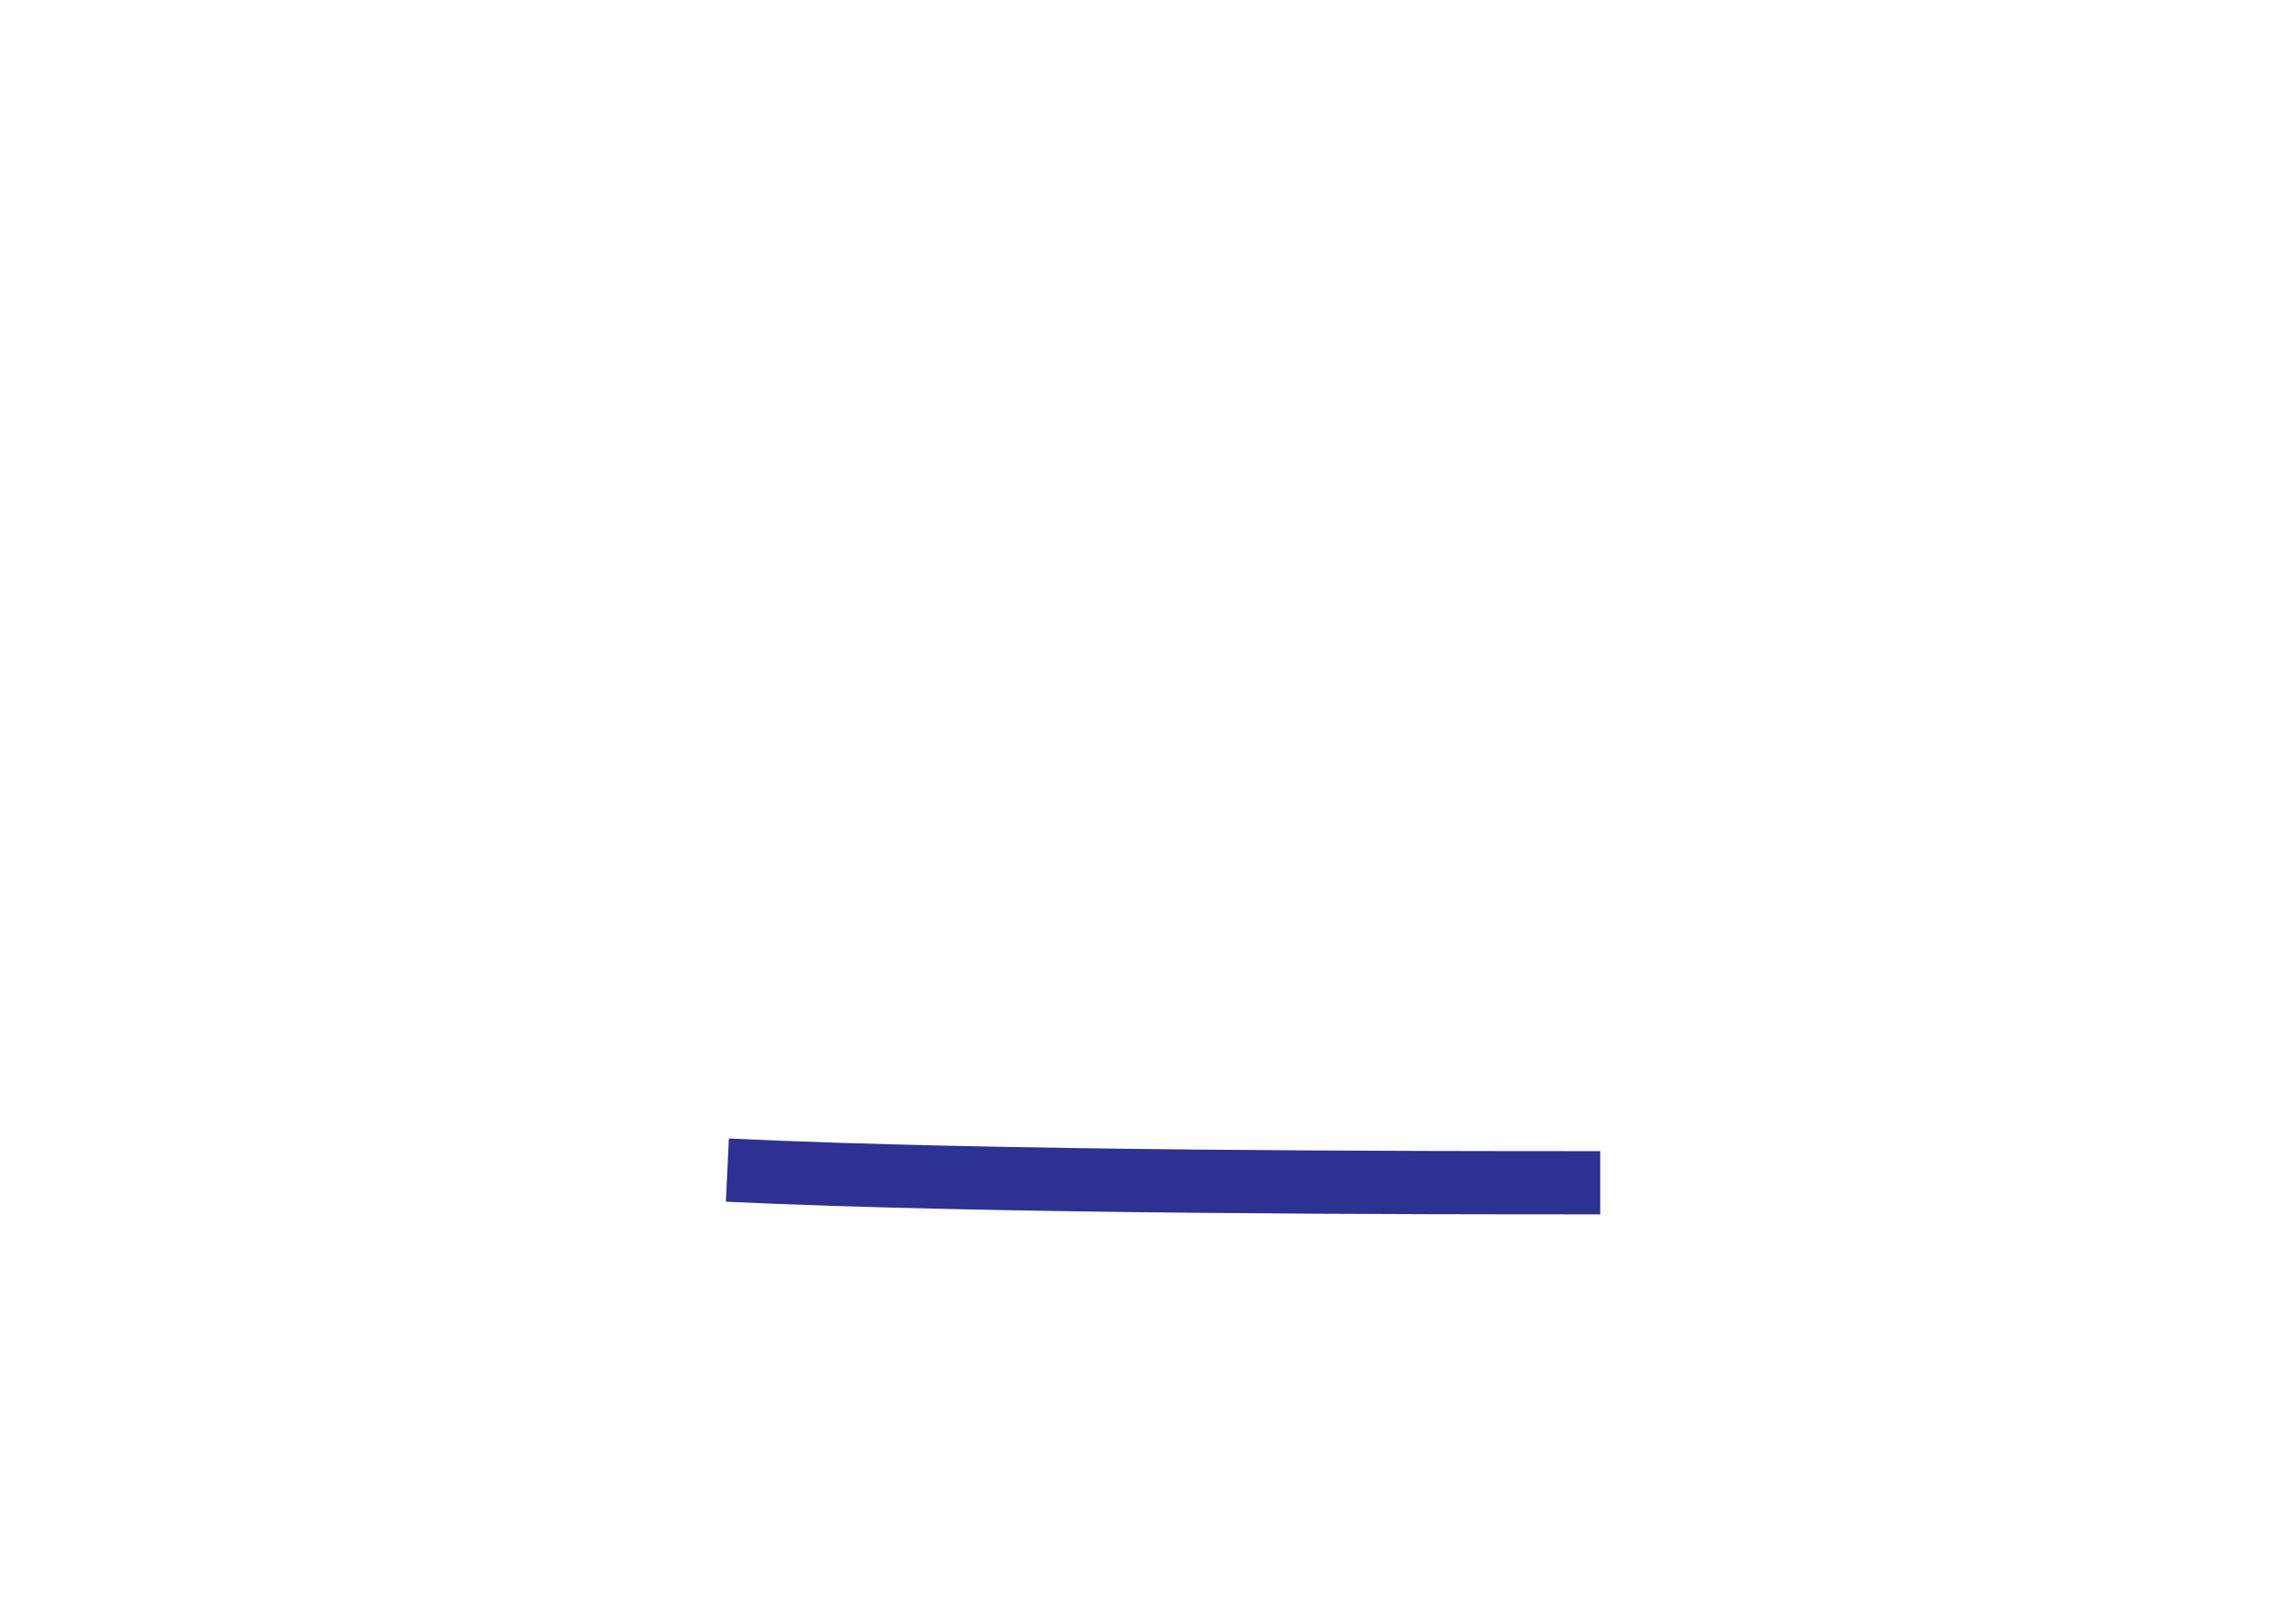
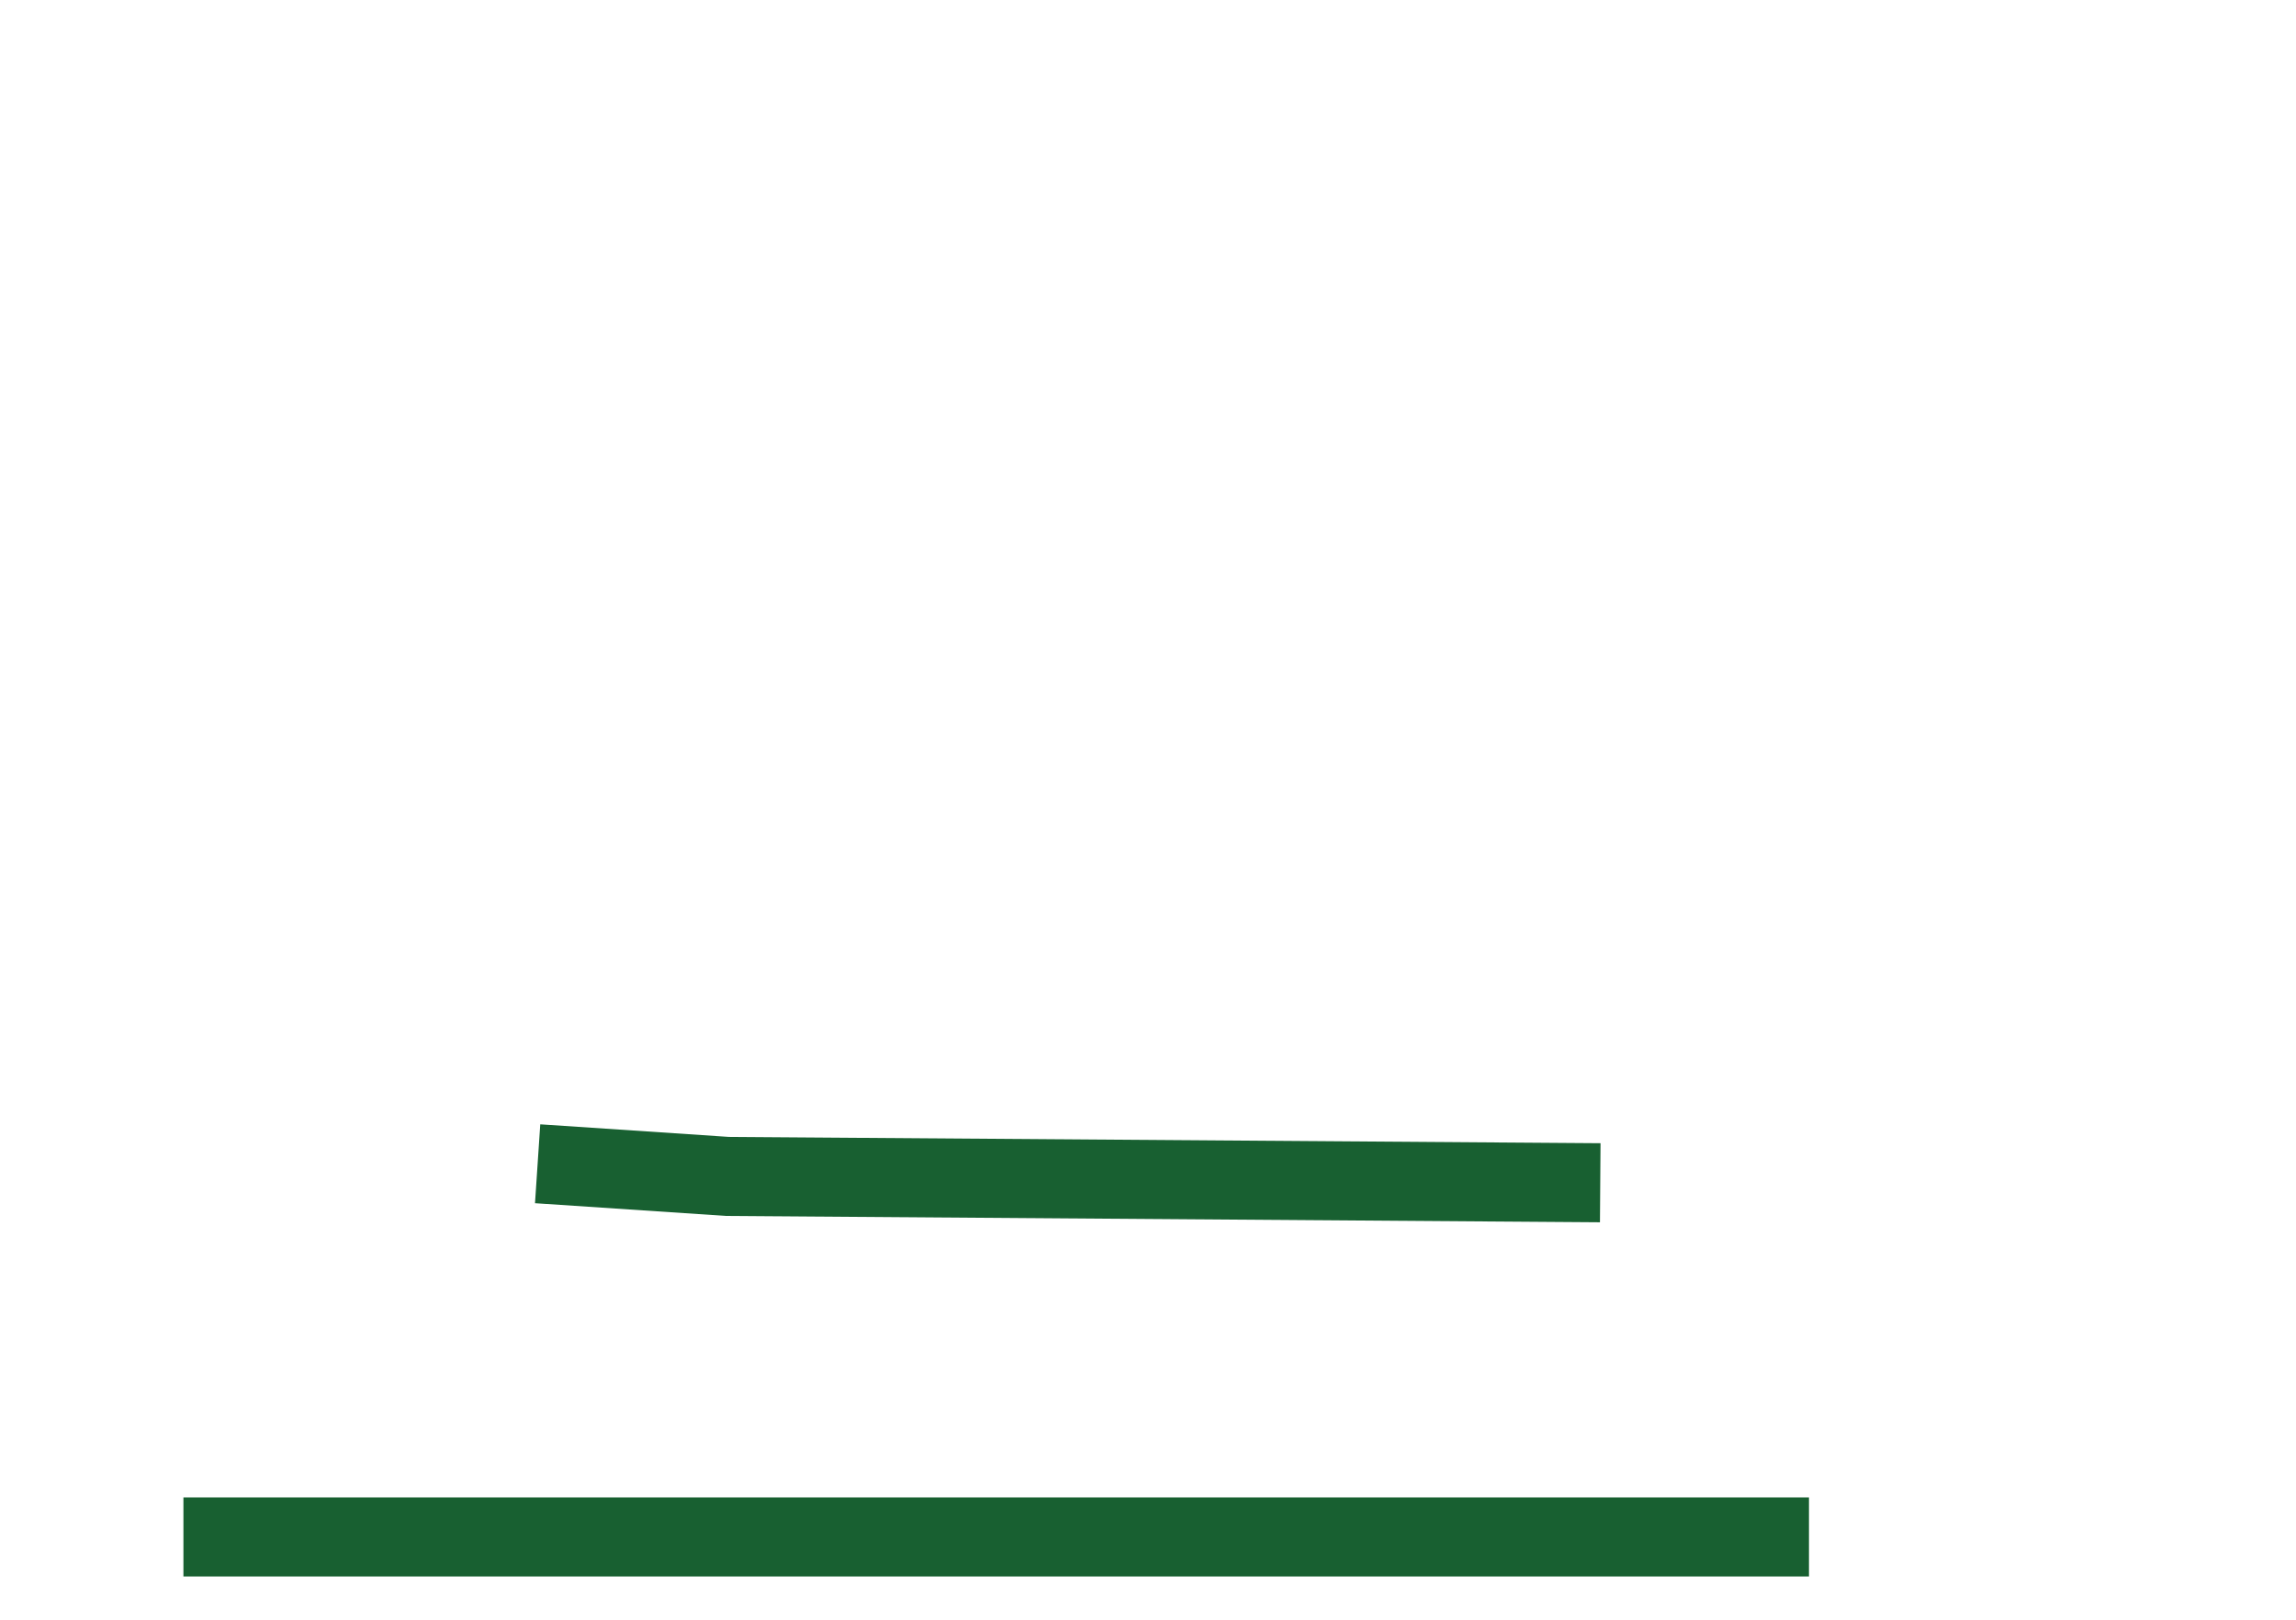
- <svg xmlns="http://www.w3.org/2000/svg" version="1.1" x="0px" y="0px" viewBox="0 0 36.3 25.6" style="enable-background:new 0 0 36.3 25.6;" xml:space="preserve">
+ <svg xmlns="http://www.w3.org/2000/svg" version="1.1" id="Layer_1" x="0px" y="0px" viewBox="0 0 36.3 25.6" style="enable-background:new 0 0 36.3 25.6;" xml:space="preserve">
  <style type="text/css">
	.st0{display:none;}
	.st1{display:inline;}
- 	.st2{fill:none;stroke:#2E3192;stroke-miterlimit:10;}
- 	.st3{display:inline;fill:#662D91;}
+ 	.st2{display:inline;fill:#662D91;}
+ 	.st3{fill:none;stroke:#186031;stroke-width:1.25;stroke-miterlimit:10;}
</style>
-   <g id="Layer_1" class="st0">
+   <g id="Layer_1_1_" class="st0">
    <g class="st1">
-       <path d="M5.4,1C5.2,1.7,5.1,2.4,5,3.1c-0.4,2.4-0.7,4.8-1.1,7.3c-0.3,2-0.6,4.1-0.9,6.1c-0.1,0.7,0.2,1.3,0.3,1.9    c0.1,0.5,0.3,1,0.5,1.5c0.3,0.9,0.1,1.6-0.6,2.2c-0.6,0.5-1.3,1.1-2,1.6C1.1,23.8,1.1,23.9,1,24c0.1,0.1,0.3,0.1,0.4,0.2    c0.1,0,0.2,0,0.4,0c7,0,14,0,21,0c0.1,0,0.2,0,0.2,0.1c-0.3,0.1-0.6,0.3-1,0.5c0.3,0.2,0.5,0.3,0.8,0.4c0,0,0,0.1,0,0.1    c-0.2,0-0.4,0-0.5,0c-6.6,0-13.2,0-19.8,0c-0.4,0-0.9,0-1.3-0.1c-0.6-0.1-1-0.3-1.2-0.9c-0.2-0.6,0.1-1,0.6-1.3    c0.6-0.5,1.2-1,1.9-1.5C3,21,3,20.8,2.9,20.2c-0.1-0.4-0.2-0.9-0.4-1.3C2,17.7,2,16.5,2.2,15.2c0.4-2.3,0.7-4.6,1.1-6.8    C3.6,5.9,4,3.5,4.4,1c0-0.2,0.1-0.3,0.1-0.5C4.8,0,5.2-0.1,5.7,0.1c1,0.4,1.8,1.1,2.5,1.9C9,2.8,9.7,3.6,10.5,4.5    c0.6,0.6,1.3,1.1,2.1,1.4c1.4,0.5,1.9,1.8,1.5,3.3C14,9.5,13.9,9.7,13.8,10c-0.3,0.8-0.2,1.2,0.5,1.7c0.9,0.7,1.8,1.3,2.7,2    c0.7,0.5,1.4,0.9,2.1,1.5c0.6,0.5,0.6,1.4-0.1,1.8c-0.5,0.3-1,0.4-1.5,0.3c-2.4-0.3-4.7-0.6-7.1-1c-1.1-0.2-1.9,0.3-2.5,1.2    c-0.1,0.2-0.2,0.4-0.4,0.6c0.4,0.1,0.8,0.2,1.2,0.2c1.2,0.1,2.5,0.2,3.7,0.2c5,0,9.9,0,14.9,0c0.8,0,1.1-0.2,1.2-1    c0.2-1.2-0.3-2.2-1-3c-0.7-0.7-1.5-1.2-2.5-1.5c-1.3-0.4-2.4-0.9-3.5-1.6c-1-0.6-1.5-1.8-1.1-3.1c0.4-1.3,0.9-2.6,1.4-3.8    C22,4,22.3,3.4,22.7,2.9C22.9,2.4,23.4,2.1,24,2c0.6-0.1,1,0.1,1.4,0.5c1.2,1.2,2.3,2.5,3,4.1c1.1,2.4,2.4,4.7,3.5,7    c1.4,2.7,2.7,5.4,4.1,8.1c0.3,0.6,0.3,1.2-0.1,1.7c-0.4,0.7-0.9,1.3-1.7,1.6c-0.5,0.2-1.1,0.3-1.6,0.3c-2.2,0-4.5,0-6.8,0.1    c-0.2,0-0.4-0.1-0.4,0.2c0,0-0.1,0.1-0.2,0.1c-0.4,0-0.8,0-1.2,0c-0.1,0-0.2-0.1-0.2-0.2c0-0.4,0-0.8,0-1.2c0-0.1,0.2-0.2,0.3-0.2    c0.4,0,0.7,0,1.1,0c0.1,0,0.2,0,0.2,0.1c0.1,0.4,0.4,0.2,0.6,0.2c2.2,0,4.4,0,6.6,0c1.2,0,2-0.6,2.5-1.6c0.1-0.1,0-0.3,0-0.5    c-1.7-3.3-3.4-6.6-5-9.9c-1-2-2-4.1-3.1-6.1c-0.4-0.8-1.1-1.4-1.6-2.1c-0.2-0.3-0.4-0.5-0.7-0.7c-0.3-0.3-0.6-0.4-1-0.1    c-0.2,0.2-0.4,0.4-0.5,0.7c-0.6,1.4-1.2,2.8-1.8,4.3c-0.1,0.3-0.2,0.5-0.2,0.8c-0.1,0.8,0.3,1.3,0.9,1.7c1,0.6,2.1,1.1,3.2,1.5    c1.7,0.5,2.9,1.5,3.7,3.1c0.5,1,0.6,2,0.2,3.1c-0.3,0.8-0.9,1.2-1.8,1.2c-1,0-2,0-2.9,0c-4.5,0-9,0-13.5,0c-1.2,0-2.4-0.2-3.6-0.4    c-0.2,0-0.5-0.2-0.7-0.3c-0.3-0.2-0.4-0.7-0.1-1.2c0.4-0.9,1-1.6,1.9-2.1c0.6-0.3,1.2-0.3,1.8-0.2c1.8,0.2,3.7,0.5,5.5,0.7    c0.6,0.1,1.2,0.2,1.8,0.2c0.2,0,0.4,0,0.7-0.1c0.1,0,0.2-0.1,0.2-0.2c0-0.1-0.1-0.2-0.1-0.2c-1.1-0.8-2.3-1.6-3.4-2.4    c-0.6-0.5-1.2-1-1.8-1.5c-0.5-0.4-0.5-1-0.4-1.6c0.1-0.4,0.3-0.9,0.4-1.3c0.3-1.1,0-1.8-1.1-2.2c-1.2-0.4-2-1.3-2.8-2.2    C8.5,3.7,7.8,3,7.1,2.2C6.7,1.7,6.1,1.3,5.4,1z" />
+       <path d="M5.4,1C5.2,1.7,5.1,2.4,5,3.1c-0.4,2.4-0.7,4.8-1.1,7.3c-0.3,2-0.6,4.1-0.9,6.1c-0.1,0.7,0.2,1.3,0.3,1.9    c0.1,0.5,0.3,1,0.5,1.5c0.3,0.9,0.1,1.6-0.6,2.2c-0.6,0.5-1.3,1.1-2,1.6C1.1,23.8,1.1,23.9,1,24c0.1,0.1,0.3,0.1,0.4,0.2    c0.1,0,0.2,0,0.4,0c7,0,14,0,21,0c0.1,0,0.2,0,0.2,0.1c-0.3,0.1-0.6,0.3-1,0.5c0.3,0.2,0.5,0.3,0.8,0.4v0.1c-0.2,0-0.4,0-0.5,0    c-6.6,0-13.2,0-19.8,0c-0.4,0-0.9,0-1.3-0.1c-0.6-0.1-1-0.3-1.2-0.9s0.1-1,0.6-1.3c0.6-0.5,1.2-1,1.9-1.5C3,21,3,20.8,2.9,20.2    c-0.1-0.4-0.2-0.9-0.4-1.3C2,17.7,2,16.5,2.2,15.2c0.4-2.3,0.7-4.6,1.1-6.8C3.6,5.9,4,3.5,4.4,1c0-0.2,0.1-0.3,0.1-0.5    C4.8,0,5.2-0.1,5.7,0.1c1,0.4,1.8,1.1,2.5,1.9C9,2.8,9.7,3.6,10.5,4.5c0.6,0.6,1.3,1.1,2.1,1.4c1.4,0.5,1.9,1.8,1.5,3.3    C14,9.5,13.9,9.7,13.8,10c-0.3,0.8-0.2,1.2,0.5,1.7c0.9,0.7,1.8,1.3,2.7,2c0.7,0.5,1.4,0.9,2.1,1.5c0.6,0.5,0.6,1.4-0.1,1.8    c-0.5,0.3-1,0.4-1.5,0.3c-2.4-0.3-4.7-0.6-7.1-1c-1.1-0.2-1.9,0.3-2.5,1.2c-0.1,0.2-0.2,0.4-0.4,0.6c0.4,0.1,0.8,0.2,1.2,0.2    c1.2,0.1,2.5,0.2,3.7,0.2c5,0,9.9,0,14.9,0c0.8,0,1.1-0.2,1.2-1c0.2-1.2-0.3-2.2-1-3C26.8,13.8,26,13.3,25,13    c-1.3-0.4-2.4-0.9-3.5-1.6c-1-0.6-1.5-1.8-1.1-3.1s0.9-2.6,1.4-3.8C22,4,22.3,3.4,22.7,2.9C22.9,2.4,23.4,2.1,24,2    c0.6-0.1,1,0.1,1.4,0.5c1.2,1.2,2.3,2.5,3,4.1c1.1,2.4,2.4,4.7,3.5,7c1.4,2.7,2.7,5.4,4.1,8.1c0.3,0.6,0.3,1.2-0.1,1.7    c-0.4,0.7-0.9,1.3-1.7,1.6c-0.5,0.2-1.1,0.3-1.6,0.3c-2.2,0-4.5,0-6.8,0.1c-0.2,0-0.4-0.1-0.4,0.2c0,0-0.1,0.1-0.2,0.1    c-0.4,0-0.8,0-1.2,0c-0.1,0-0.2-0.1-0.2-0.2c0-0.4,0-0.8,0-1.2c0-0.1,0.2-0.2,0.3-0.2c0.4,0,0.7,0,1.1,0c0.1,0,0.2,0,0.2,0.1    c0.1,0.4,0.4,0.2,0.6,0.2c2.2,0,4.4,0,6.6,0c1.2,0,2-0.6,2.5-1.6c0.1-0.1,0-0.3,0-0.5c-1.7-3.3-3.4-6.6-5-9.9c-1-2-2-4.1-3.1-6.1    c-0.4-0.8-1.1-1.4-1.6-2.1c-0.2-0.3-0.4-0.5-0.7-0.7c-0.3-0.3-0.6-0.4-1-0.1c-0.2,0.2-0.4,0.4-0.5,0.7c-0.6,1.4-1.2,2.8-1.8,4.3    c-0.1,0.3-0.2,0.5-0.2,0.8c-0.1,0.8,0.3,1.3,0.9,1.7c1,0.6,2.1,1.1,3.2,1.5c1.7,0.5,2.9,1.5,3.7,3.1c0.5,1,0.6,2,0.2,3.1    c-0.3,0.8-0.9,1.2-1.8,1.2c-1,0-2,0-2.9,0c-4.5,0-9,0-13.5,0c-1.2,0-2.4-0.2-3.6-0.4c-0.2,0-0.5-0.2-0.7-0.3    c-0.3-0.2-0.4-0.7-0.1-1.2c0.4-0.9,1-1.6,1.9-2.1c0.6-0.3,1.2-0.3,1.8-0.2c1.8,0.2,3.7,0.5,5.5,0.7c0.6,0.1,1.2,0.2,1.8,0.2    c0.2,0,0.4,0,0.7-0.1c0.1,0,0.2-0.1,0.2-0.2S18.4,16,18.4,16c-1.1-0.8-2.3-1.6-3.4-2.4c-0.6-0.5-1.2-1-1.8-1.5    c-0.5-0.4-0.5-1-0.4-1.6c0.1-0.4,0.3-0.9,0.4-1.3c0.3-1.1,0-1.8-1.1-2.2c-1.2-0.4-2-1.3-2.8-2.2C8.5,3.7,7.8,3,7.1,2.2    C6.7,1.7,6.1,1.3,5.4,1z" />
      <path d="M22.4,24.8c0.5-0.2,0.8-0.4,1.3-0.6c0,0.4,0,0.8,0,1.2C23.3,25.2,22.9,25,22.4,24.8z" />
    </g>
  </g>
-   <g id="Layer_3">
-     <path class="st2" d="M11.5,18.5c4.2,0.2,10.9,0.2,13.8,0.2" />
-   </g>
-   <g id="Layer_2" class="st0">
+   <g id="Layer_2_1_" class="st0">
    <g class="st1">
      <path d="M28,18.4v1.1c-0.1,0-0.3,0.1-0.5,0.1c-1,0-2,0-3,0c-4.5,0-9,0-13.5,0c-0.9,0-1.8-0.2-2.8-0.3v-1c0.1,0,0.2,0,0.3,0    c1.2,0.1,2.5,0.2,3.7,0.2c5,0,9.9,0,14.9,0C27.6,18.5,27.8,18.5,28,18.4z" />
    </g>
-     <path class="st3" d="M28,18.4v1.1c-0.1,0-0.3,0.1-0.5,0.1c-1,0-2,0-3,0c-4.5,0-9,0-13.5,0c-0.9,0-1.8-0.2-2.8-0.3v-1   c0.1,0,0.2,0,0.3,0c1.2,0.1,2.5,0.2,3.7,0.2c5,0,9.9,0,14.9,0C27.6,18.5,27.8,18.5,28,18.4z" />
+     <path class="st2" d="M28,18.4v1.1c-0.1,0-0.3,0.1-0.5,0.1c-1,0-2,0-3,0c-4.5,0-9,0-13.5,0c-0.9,0-1.8-0.2-2.8-0.3v-1   c0.1,0,0.2,0,0.3,0c1.2,0.1,2.5,0.2,3.7,0.2c5,0,9.9,0,14.9,0C27.6,18.5,27.8,18.5,28,18.4z" />
  </g>
+   <line class="st3" x1="2.9" y1="24.3" x2="28.6" y2="24.3" />
+   <polyline class="st3" points="8.5,18.4 11.5,18.6 25.3,18.7 " />
</svg>
